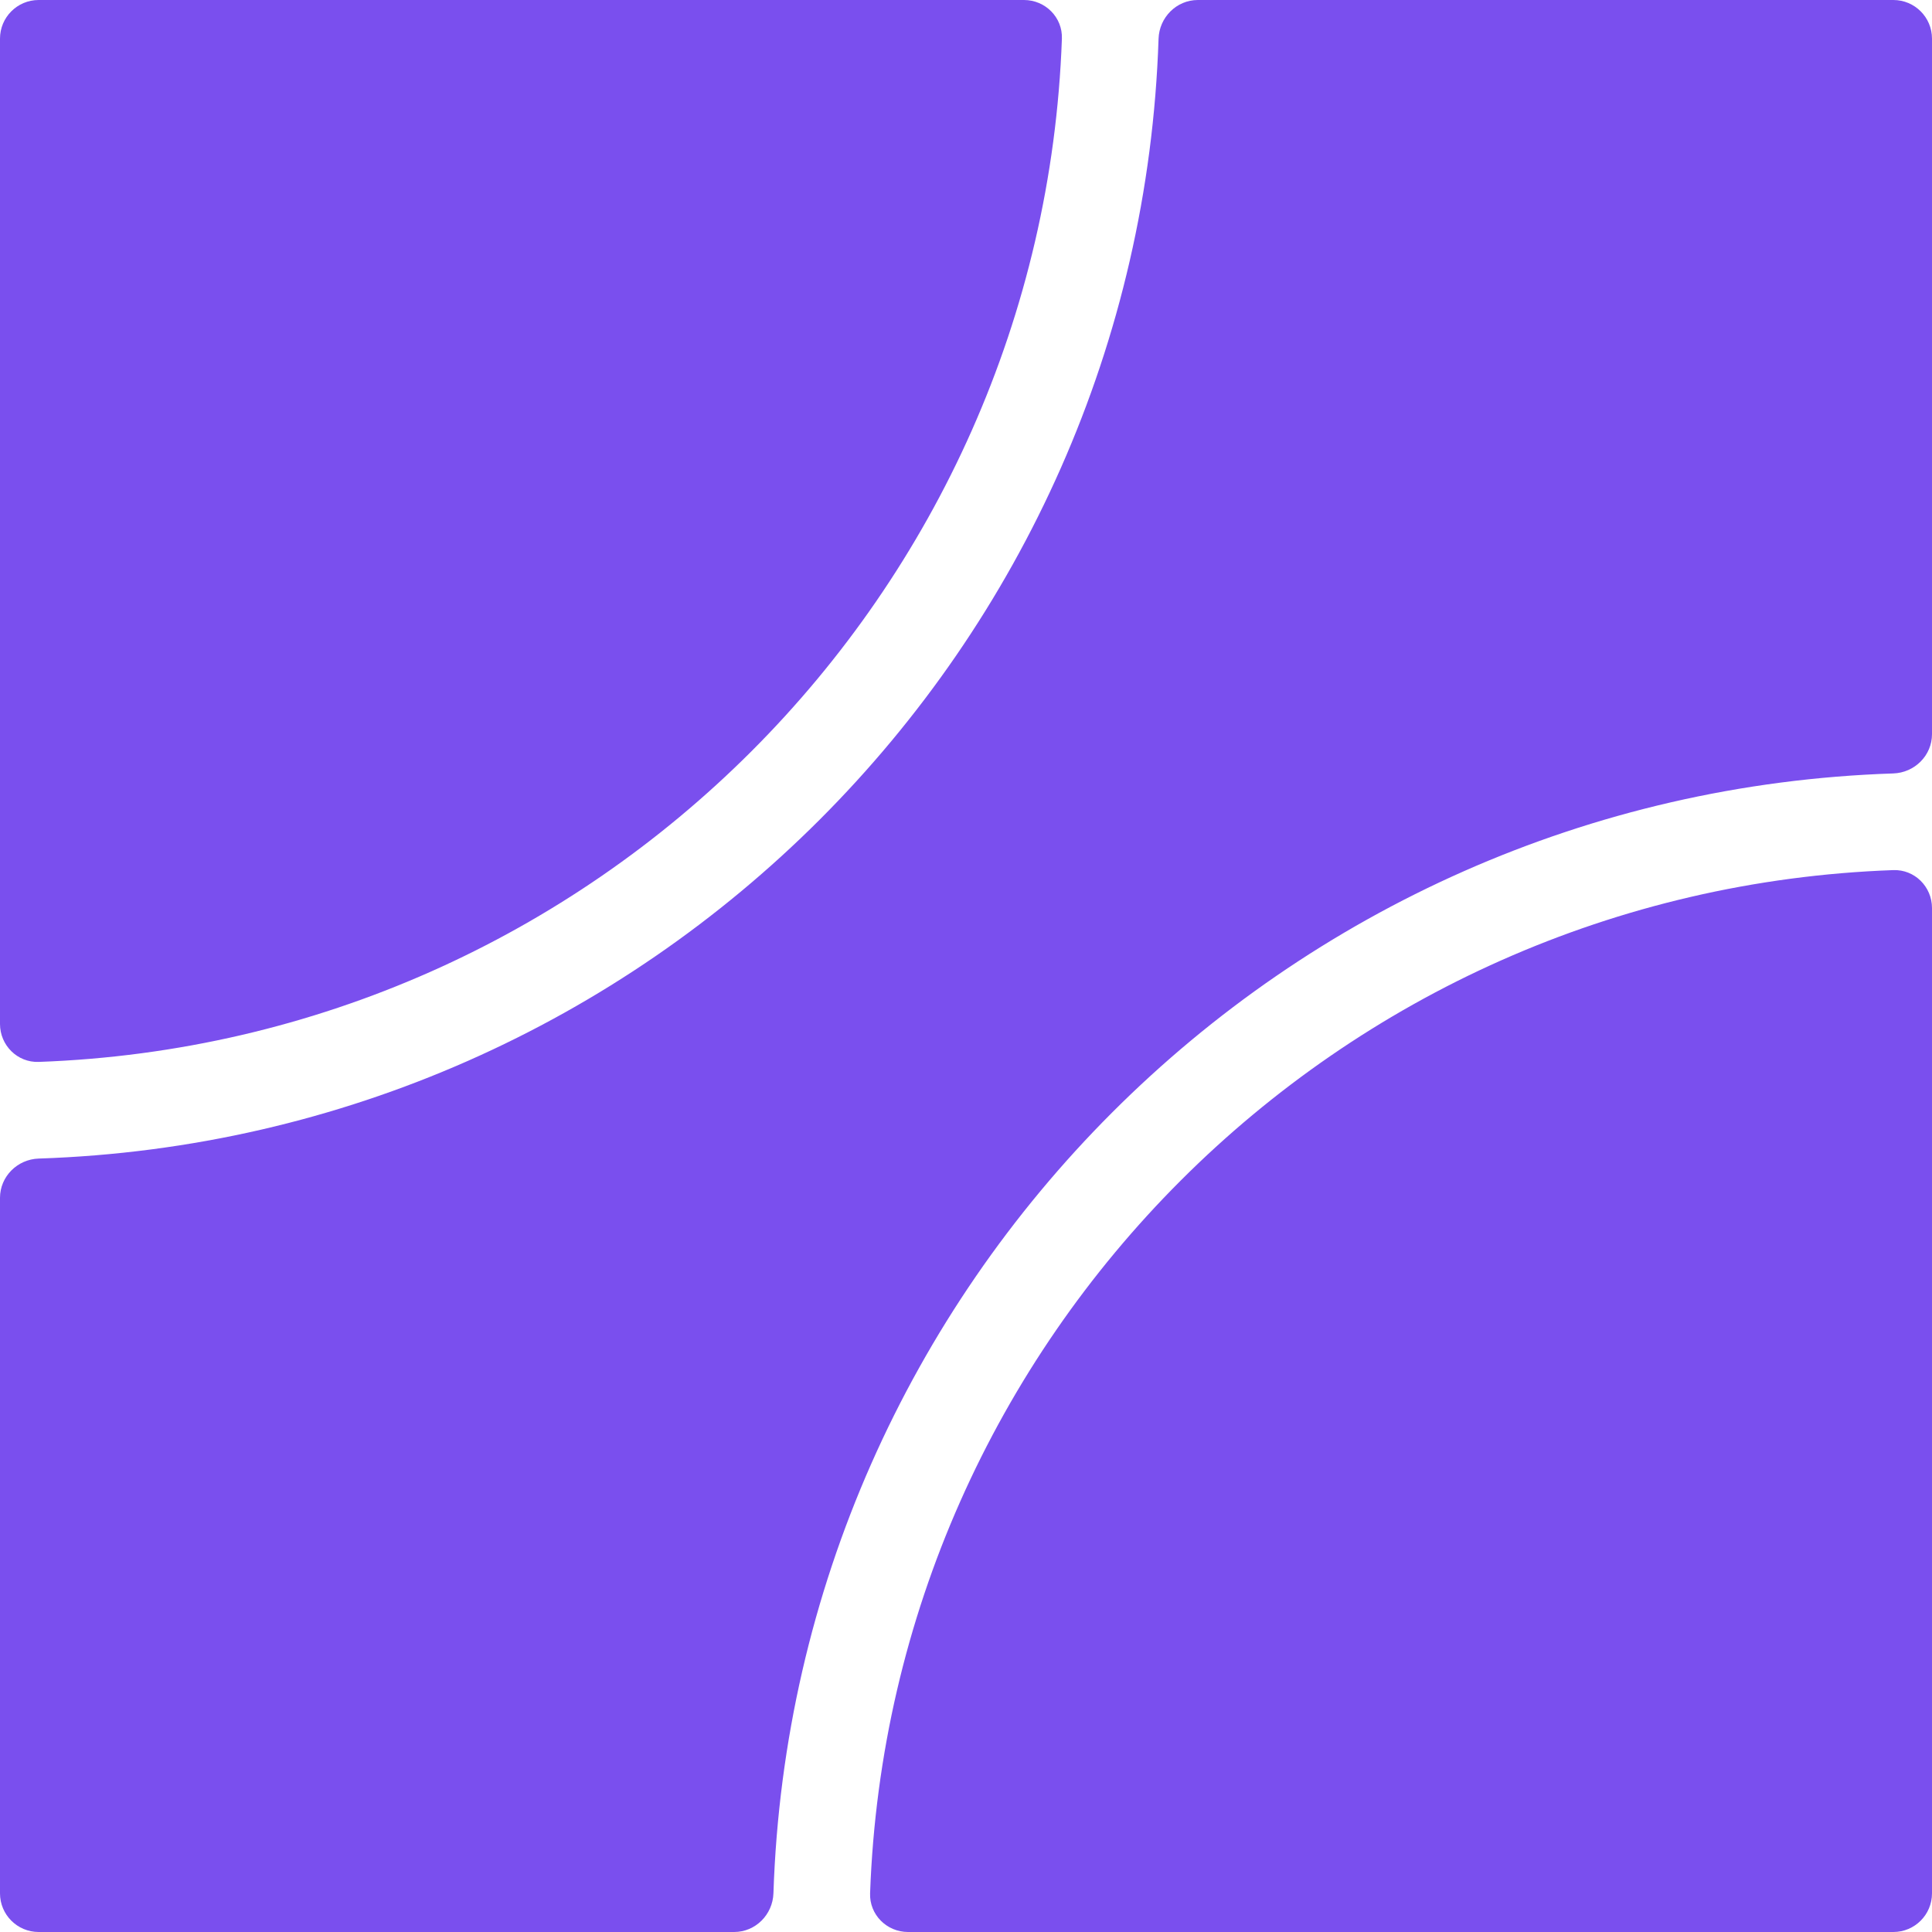
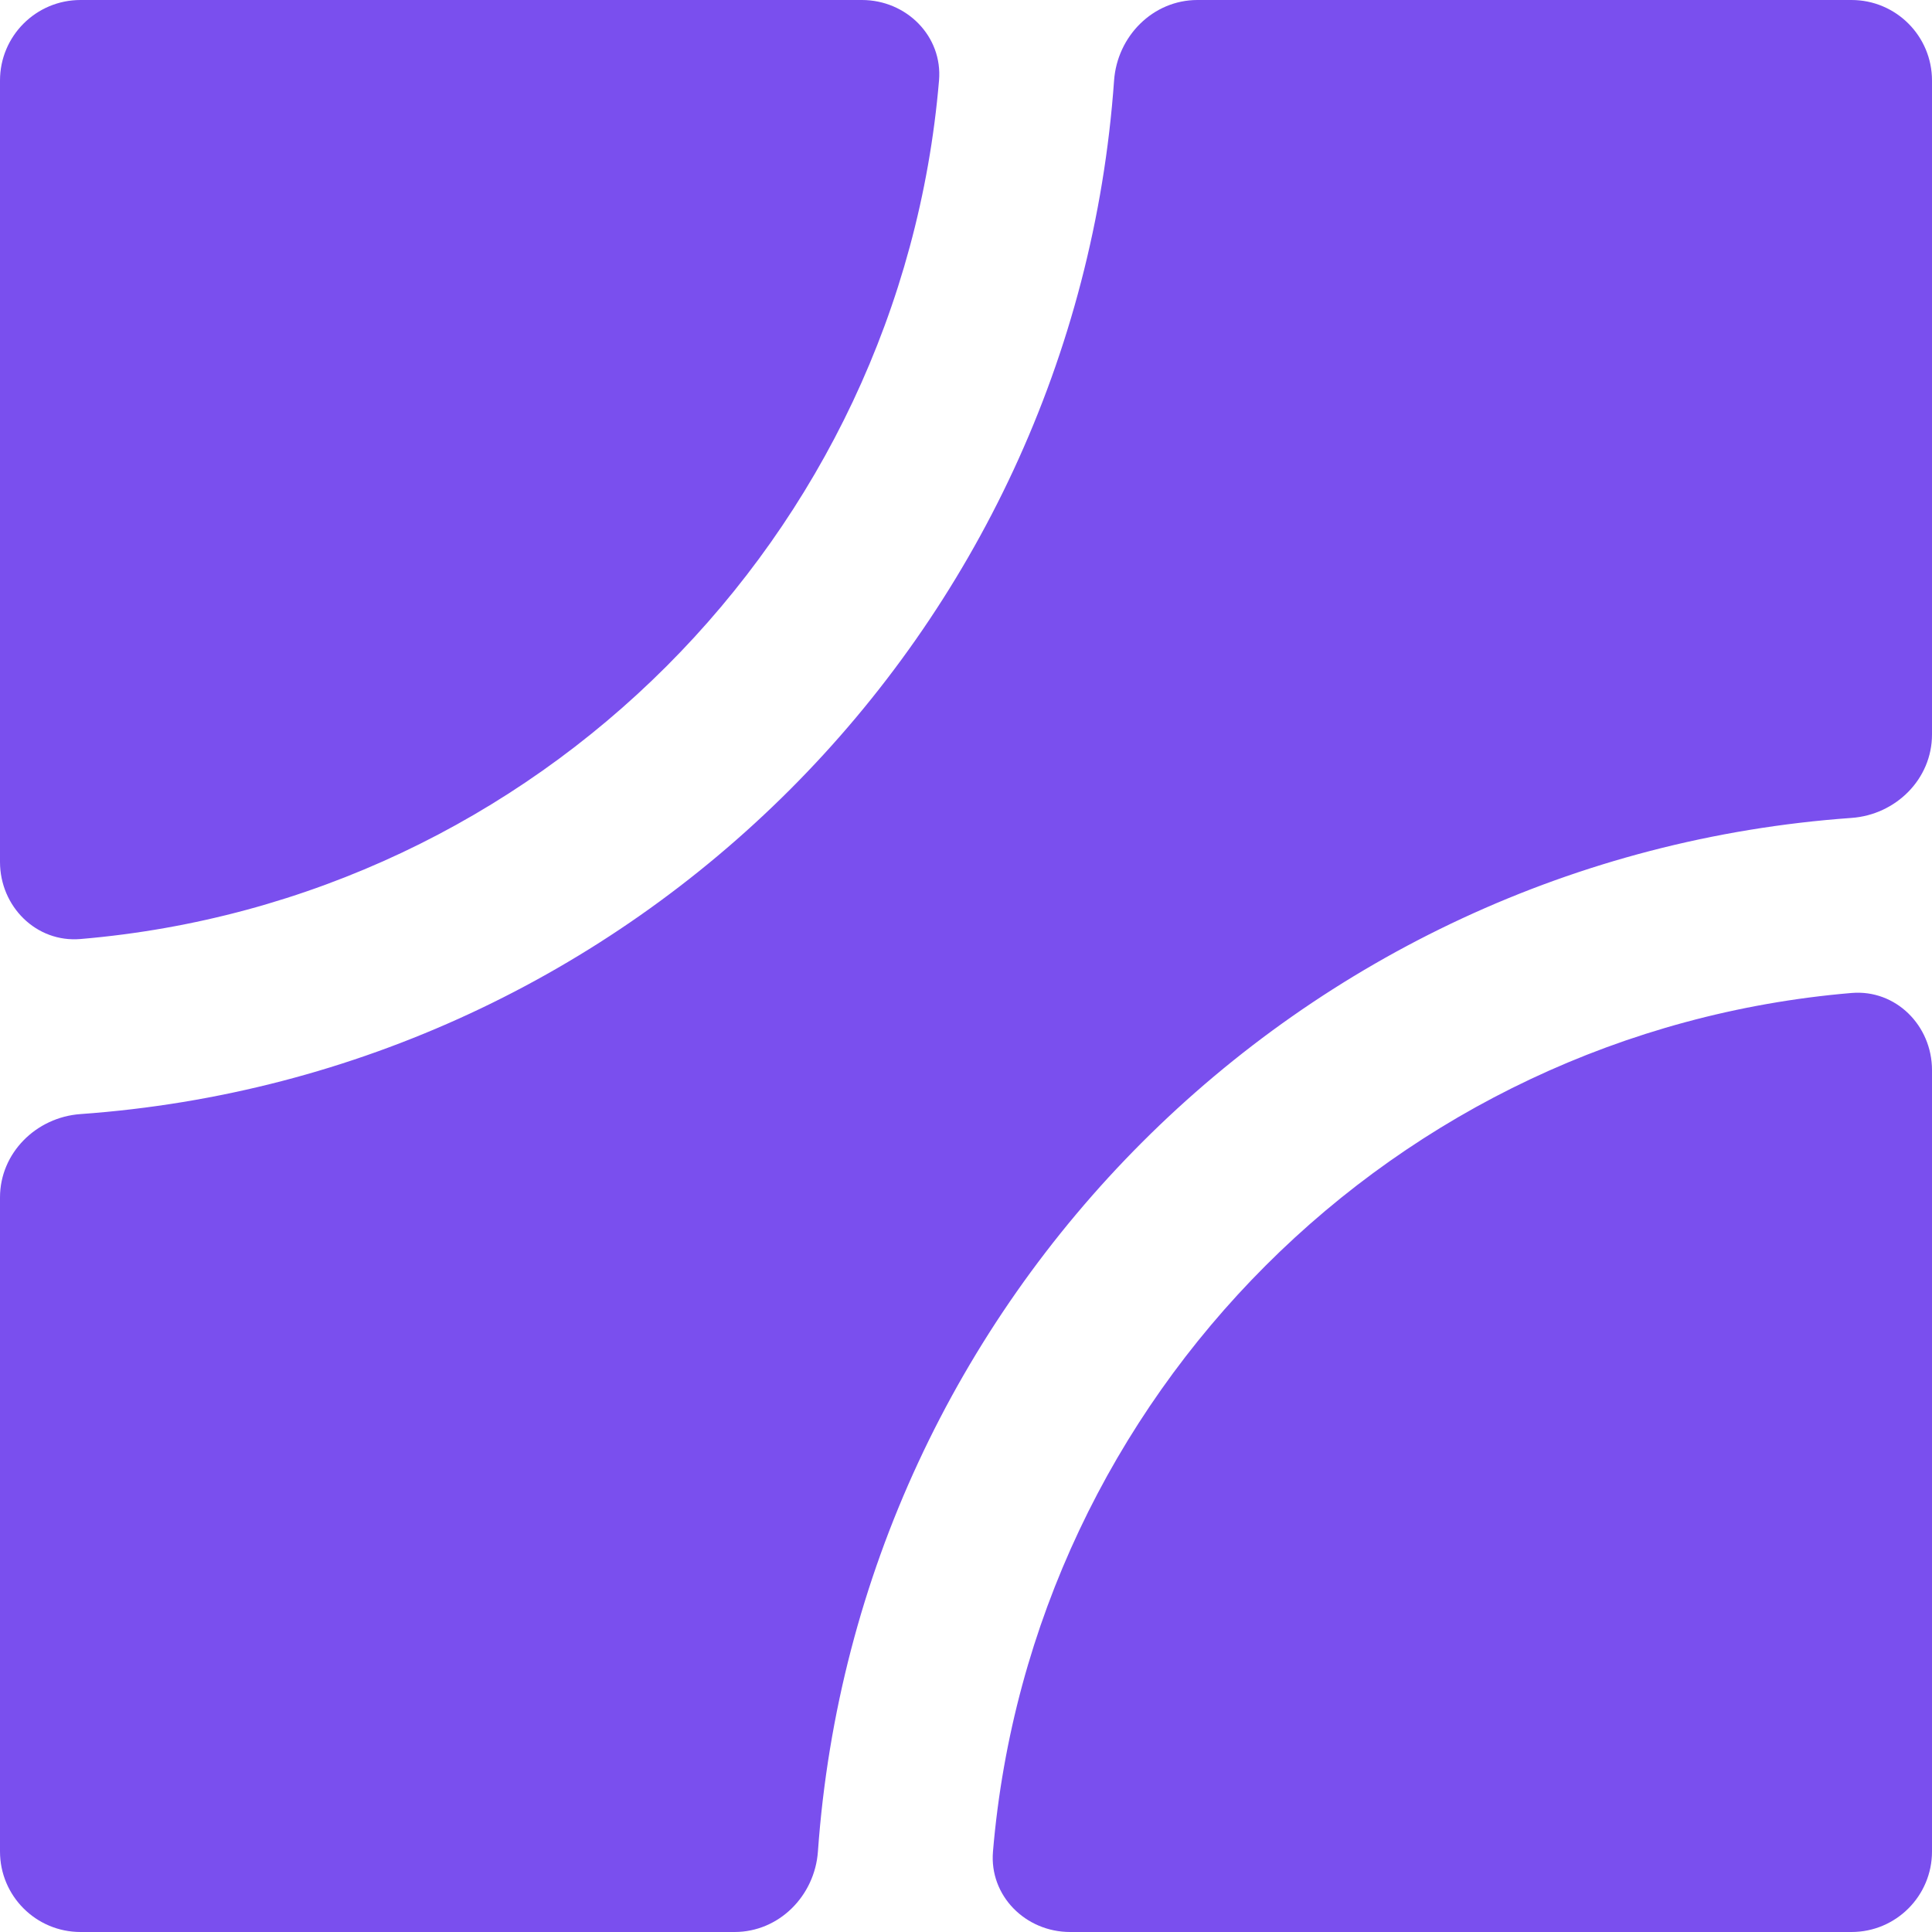
- <svg xmlns="http://www.w3.org/2000/svg" width="151" height="151" fill="none">
-   <path fill="#7A4FEE" fill-rule="evenodd" d="M151 57.38c0 1.668-1.359 3.015-3.026 3.07-47.632 1.563-85.961 39.892-87.524 87.524-.055 1.667-1.402 3.026-3.07 3.026H3.02A3.02 3.02 0 0 1 0 147.98V93.62c0-1.668 1.359-3.015 3.026-3.07C50.658 88.987 88.987 50.658 90.55 3.026 90.605 1.359 91.952 0 93.62 0h54.36A3.02 3.02 0 0 1 151 3.02v54.36ZM0 80.03c0 1.668 1.358 3.026 3.025 2.966C46.487 81.44 81.44 46.487 82.995 3.025 83.056 1.358 81.699 0 80.03 0H3.02A3.02 3.02 0 0 0 0 3.02v77.01ZM70.97 151c-1.668 0-3.026-1.358-2.966-3.025 1.556-43.462 36.509-78.415 79.971-79.97 1.667-.06 3.025 1.297 3.025 2.965v77.01a3.02 3.02 0 0 1-3.02 3.02H70.97Z" clip-rule="evenodd" />
+ <svg xmlns="http://www.w3.org/2000/svg" width="135" height="135" fill="none">
+   <path fill="#7A4FEE" fill-rule="evenodd" d="M51.328 135c3.107 0 5.604-2.527 5.825-5.626 2.75-38.62 33.601-69.47 72.221-72.221 3.099-.22 5.626-2.718 5.626-5.825V5.625A5.625 5.625 0 0 0 129.375 0H83.672c-3.107 0-5.604 2.527-5.825 5.626-2.75 38.62-33.601 69.47-72.221 72.221C2.527 78.067 0 80.565 0 83.672v45.703A5.625 5.625 0 0 0 5.625 135h45.703ZM135 74.773c0-3.107-2.527-5.65-5.623-5.388-31.883 2.696-57.296 28.109-59.992 59.992-.262 3.096 2.281 5.623 5.388 5.623h54.602a5.624 5.624 0 0 0 5.625-5.625V74.773ZM60.227 0c3.107 0 5.65 2.527 5.388 5.623C62.92 37.506 37.506 62.919 5.623 65.615 2.527 65.877 0 63.334 0 60.227V5.625A5.625 5.625 0 0 1 5.625 0h54.602Z" clip-rule="evenodd" />
</svg>
